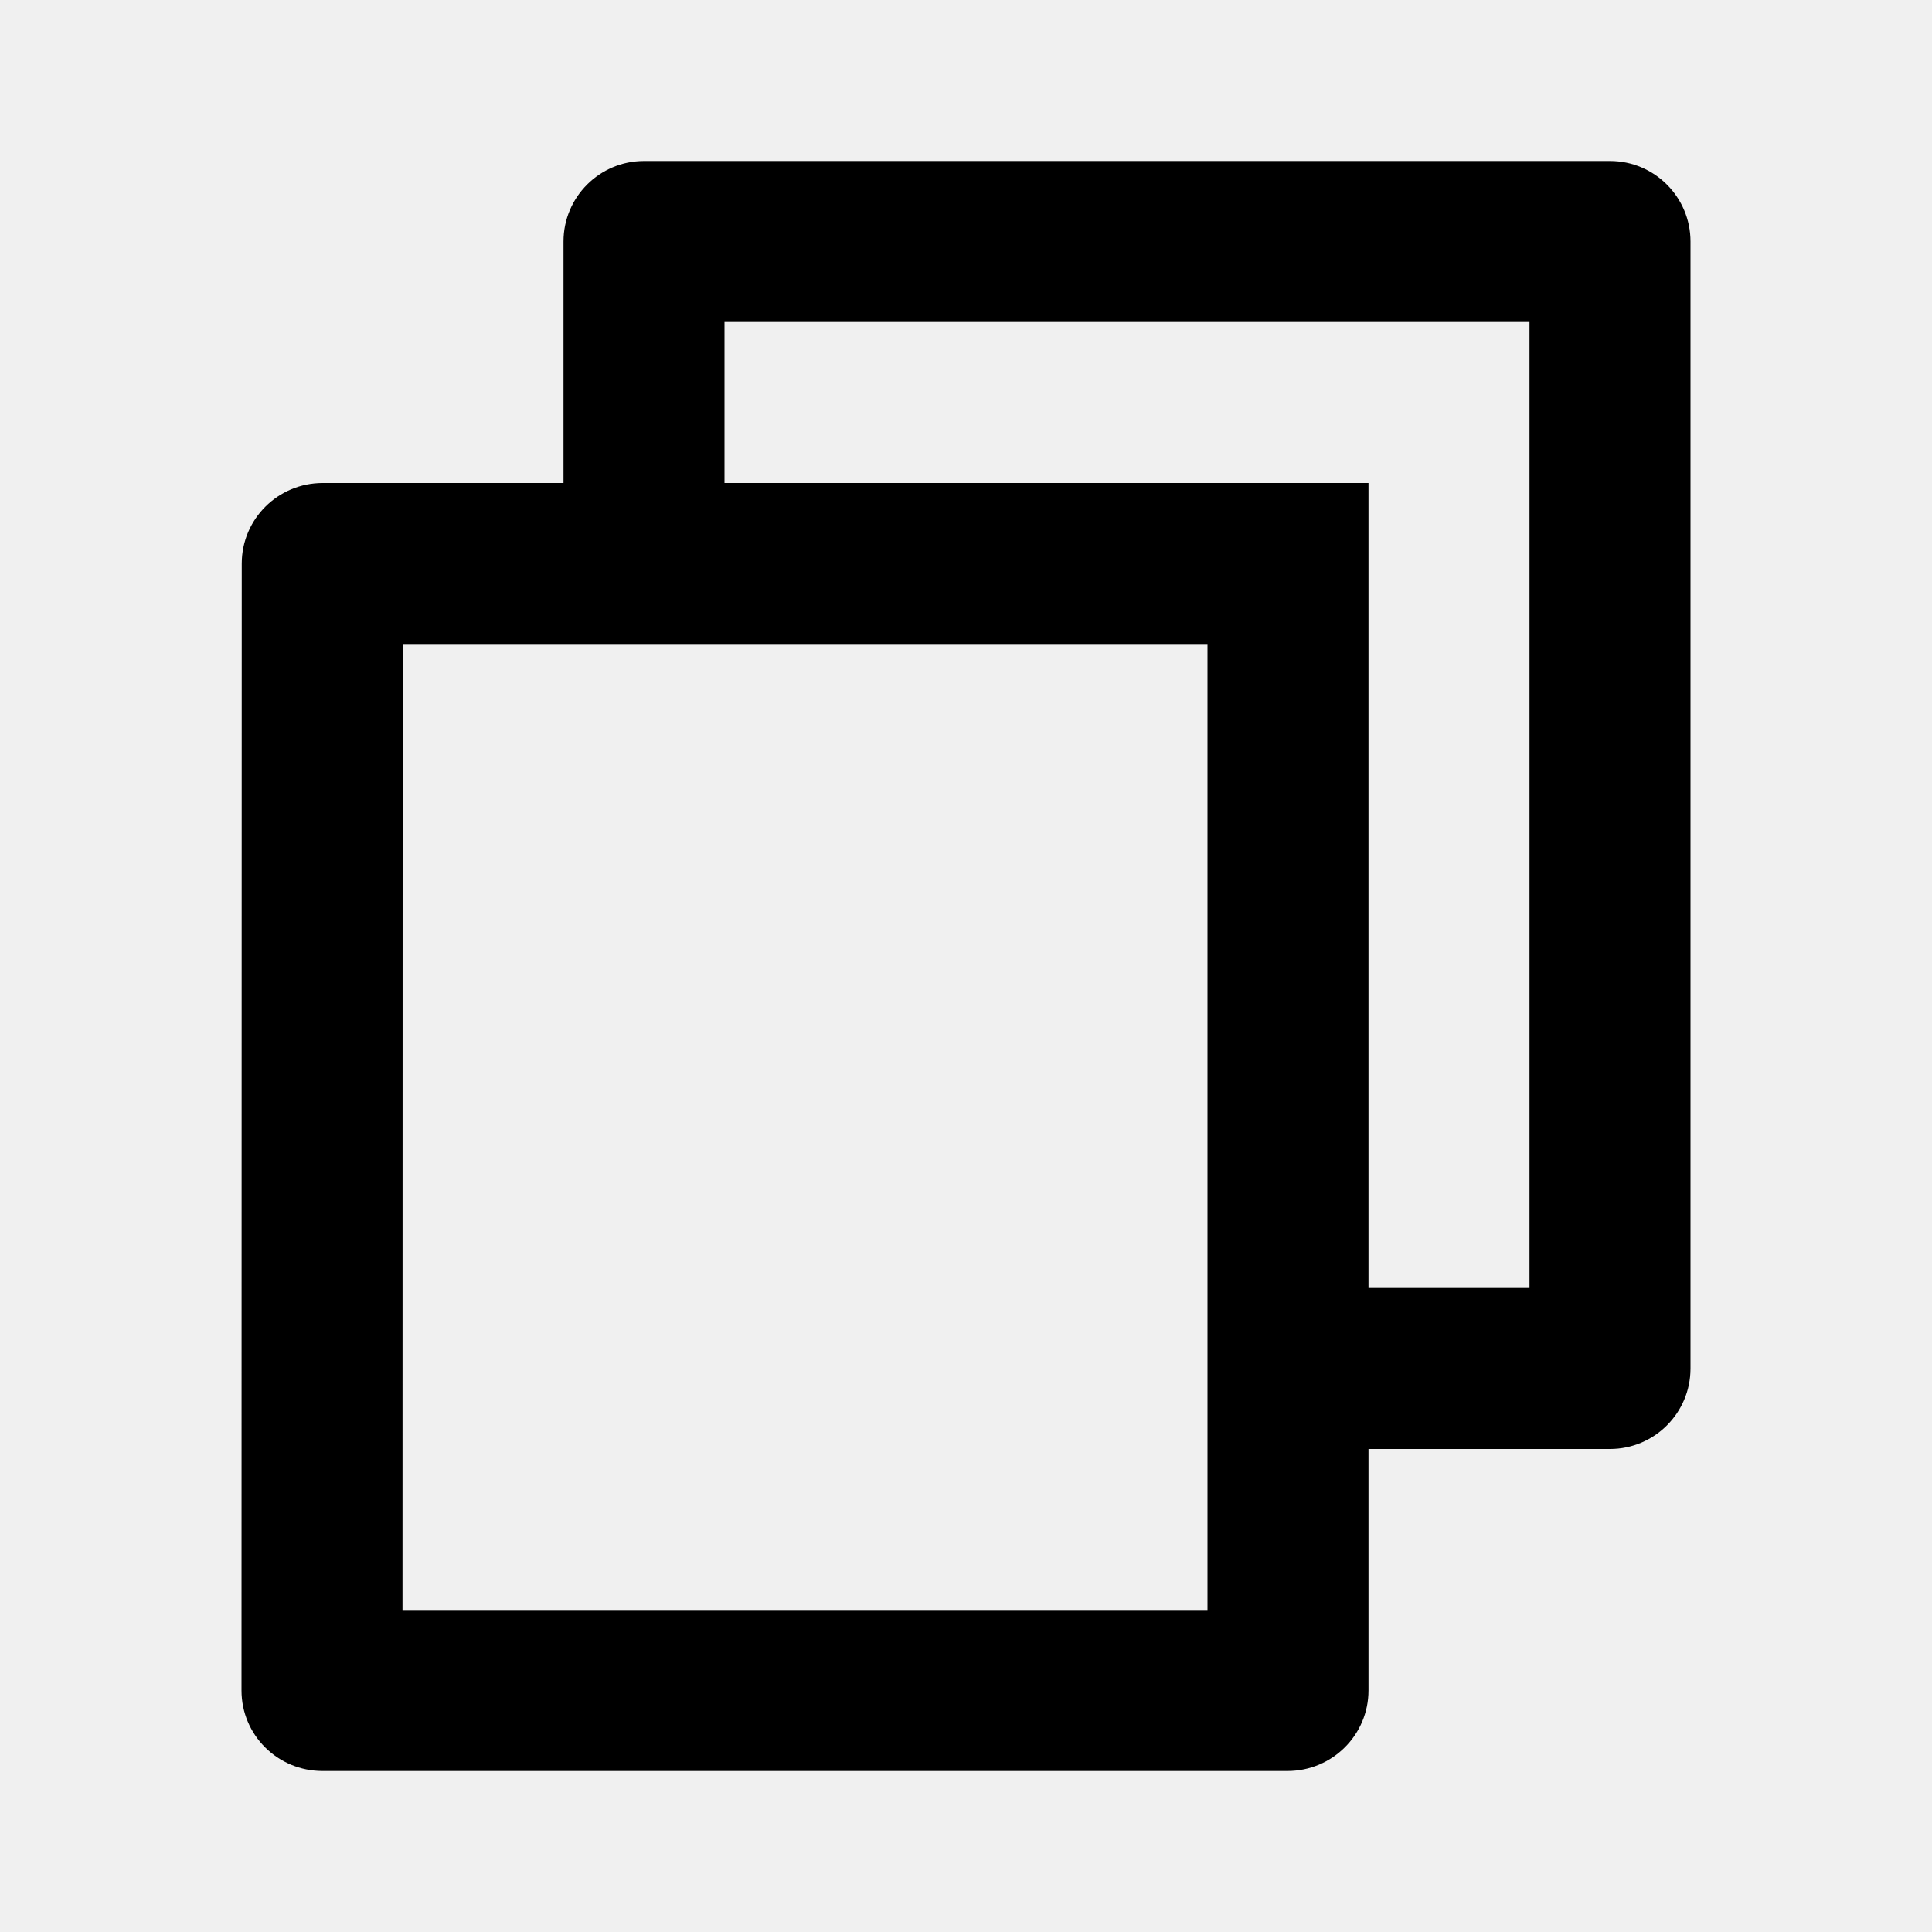
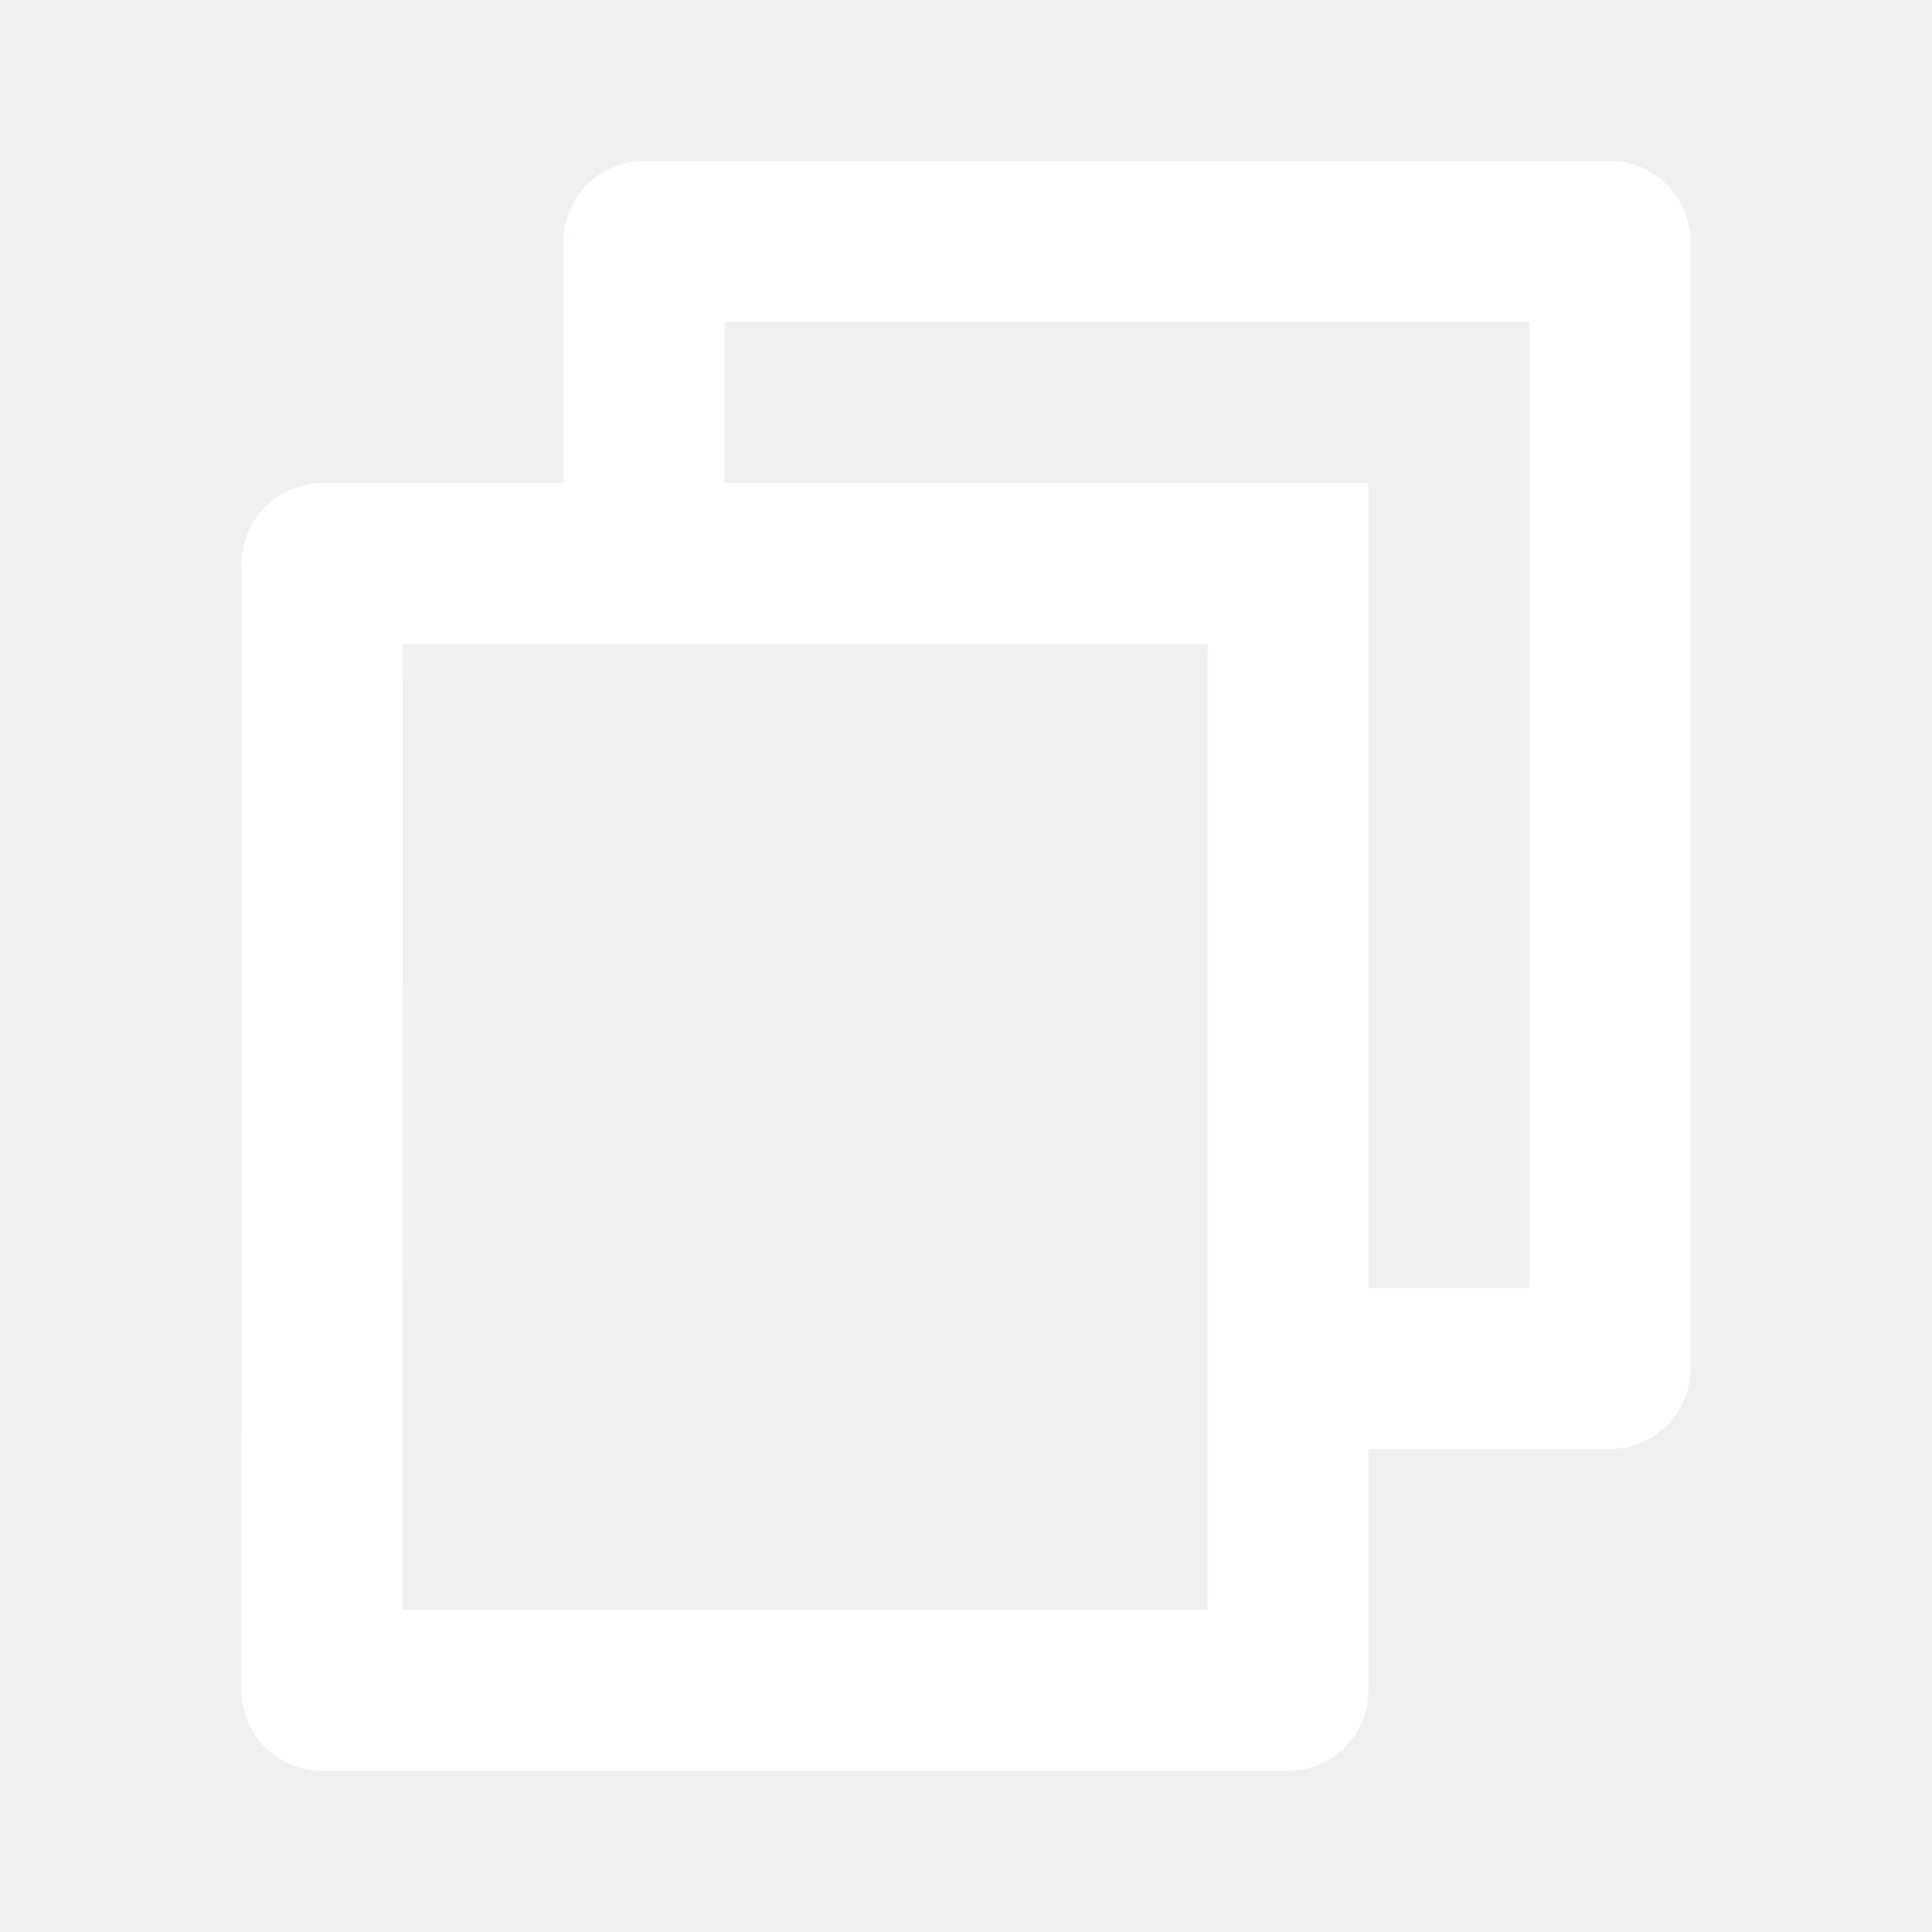
- <svg xmlns="http://www.w3.org/2000/svg" viewBox="0 0 24 24" fill="currentColor">
+ <svg xmlns="http://www.w3.org/2000/svg" viewBox="0 0 24 24" fill="#FFFFFF">
  <path d="M7 6V3C7 2.448 7.448 2 8 2H20C20.552 2 21 2.448 21 3V17C21 17.552 20.552 18 20 18H17V20.999C17 21.552 16.55 22 15.993 22H4.007C3.451 22 3 21.555 3 20.999L3.003 7.001C3.003 6.448 3.453 6 4.009 6H7ZM5.002 8L5 20H15V8H5.002ZM9 6H17V16H19V4H9V6Z" />
</svg>
